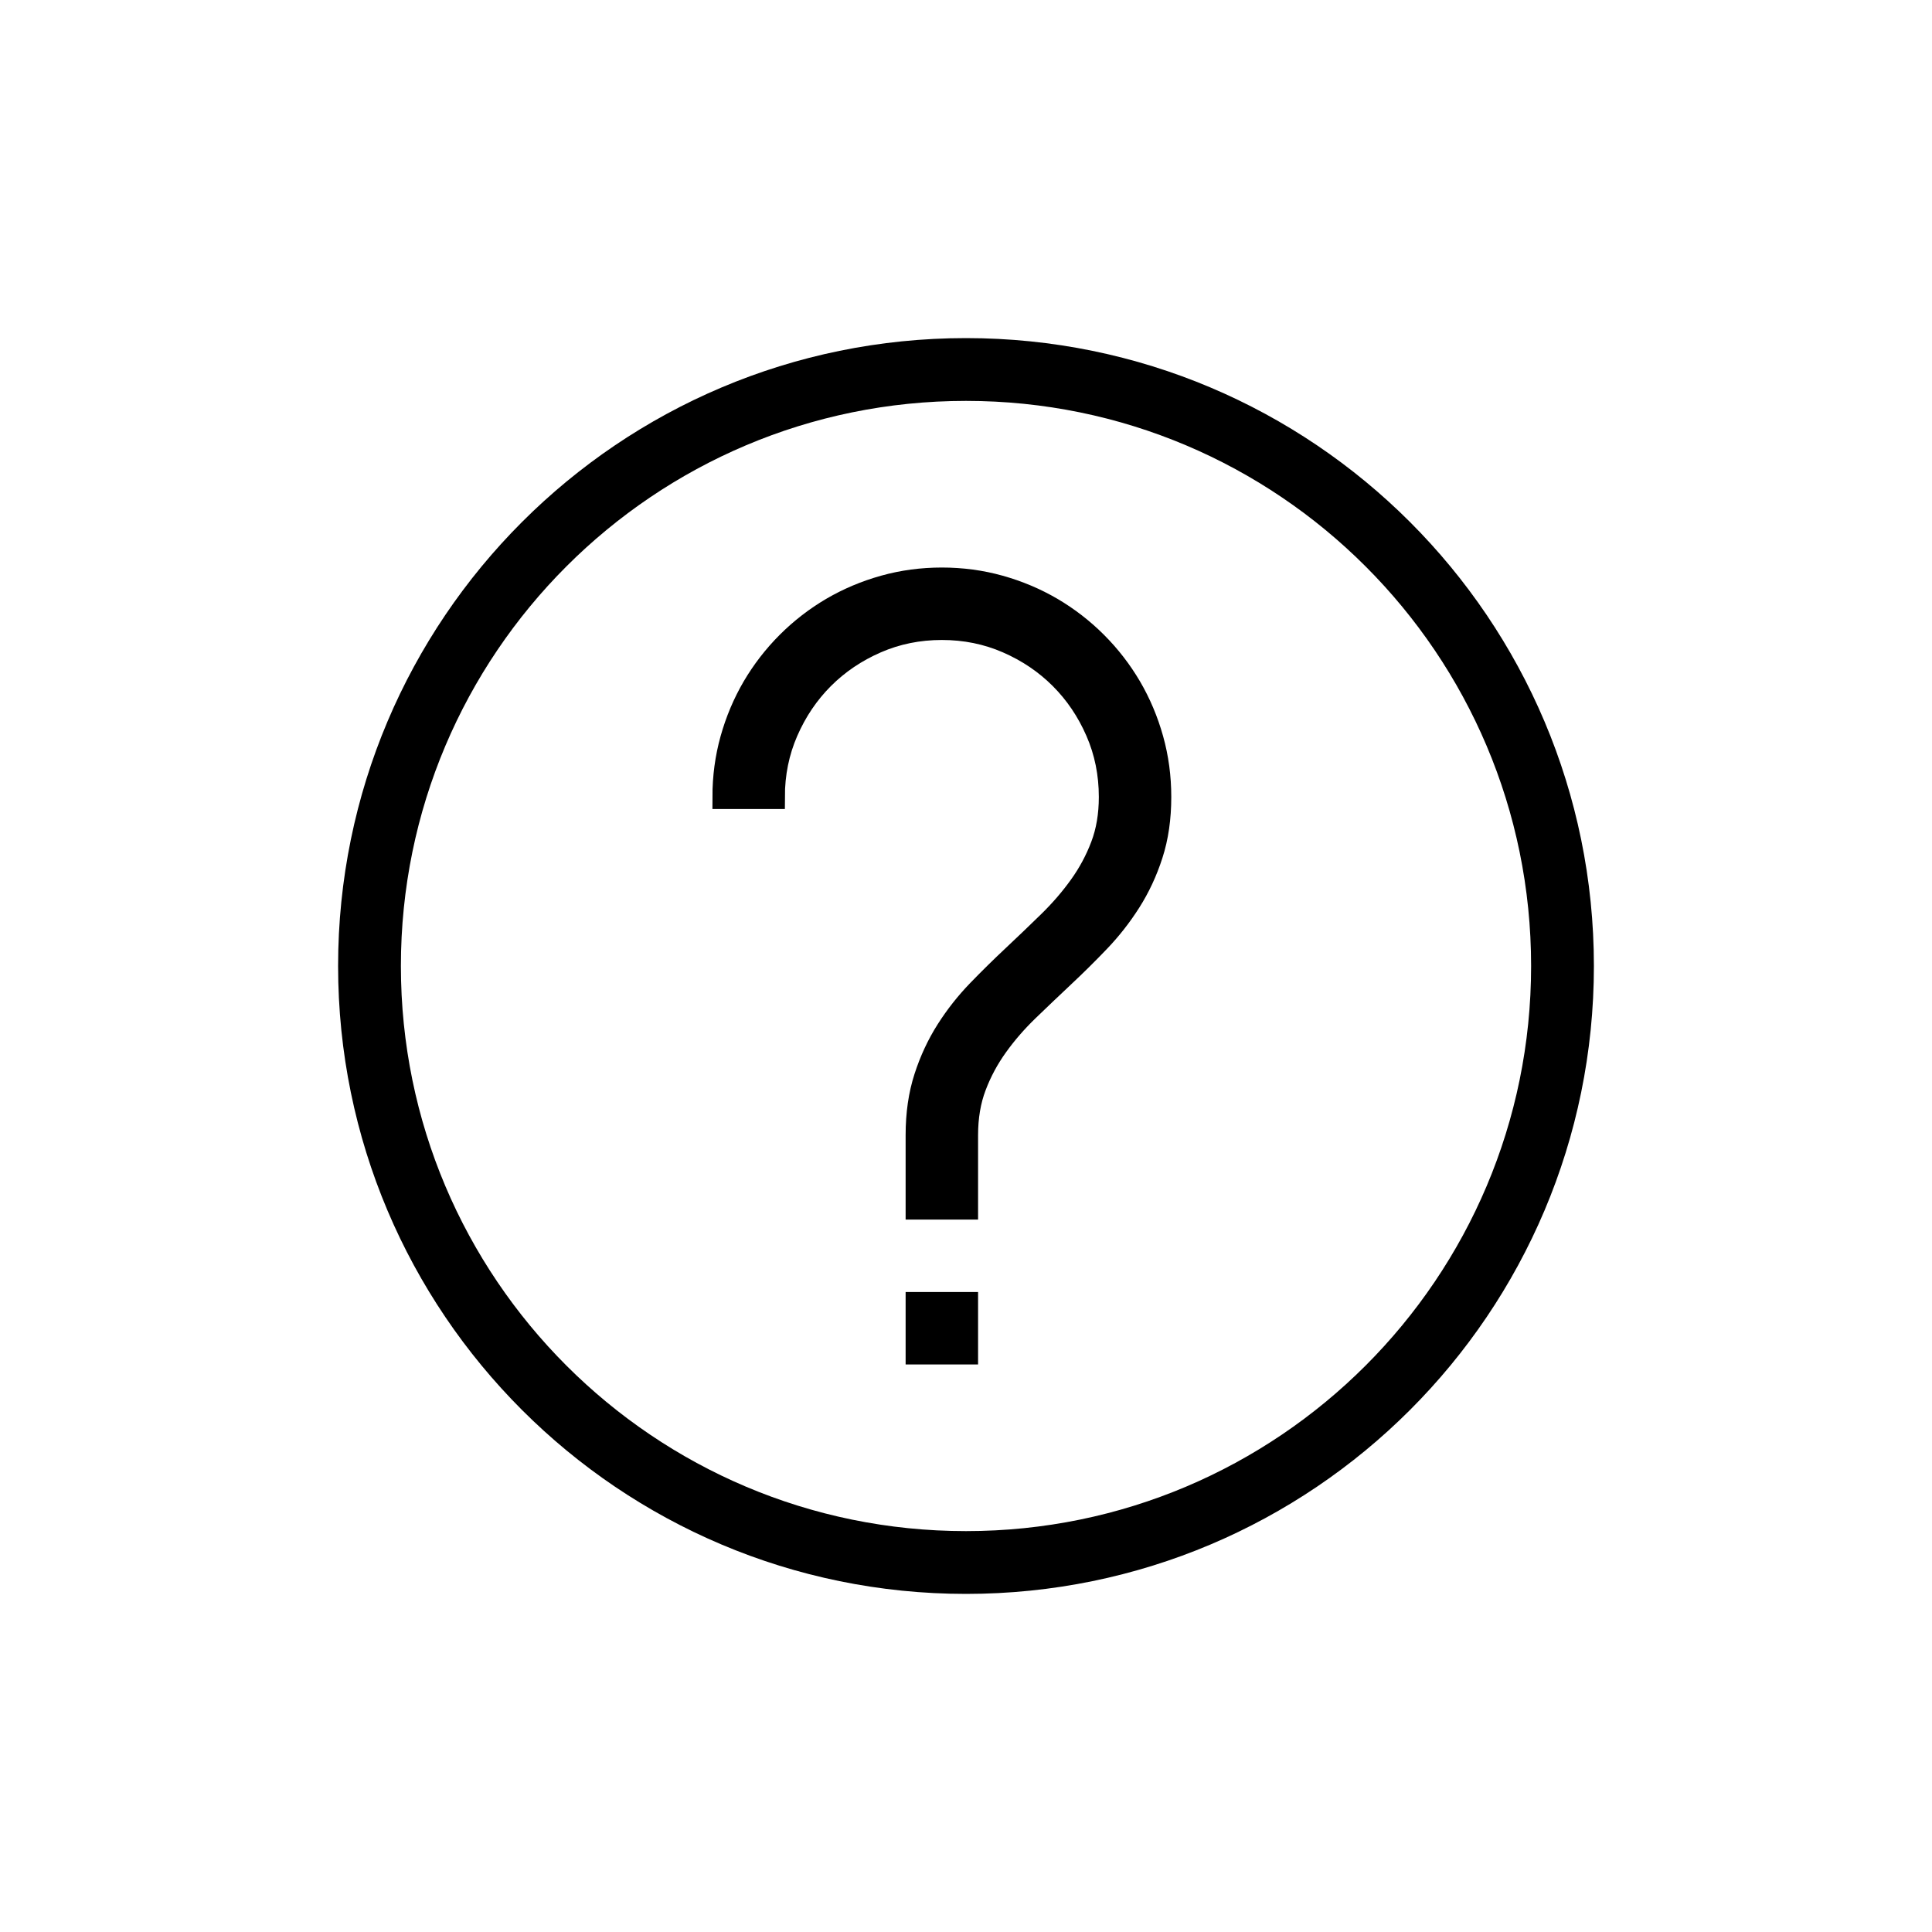
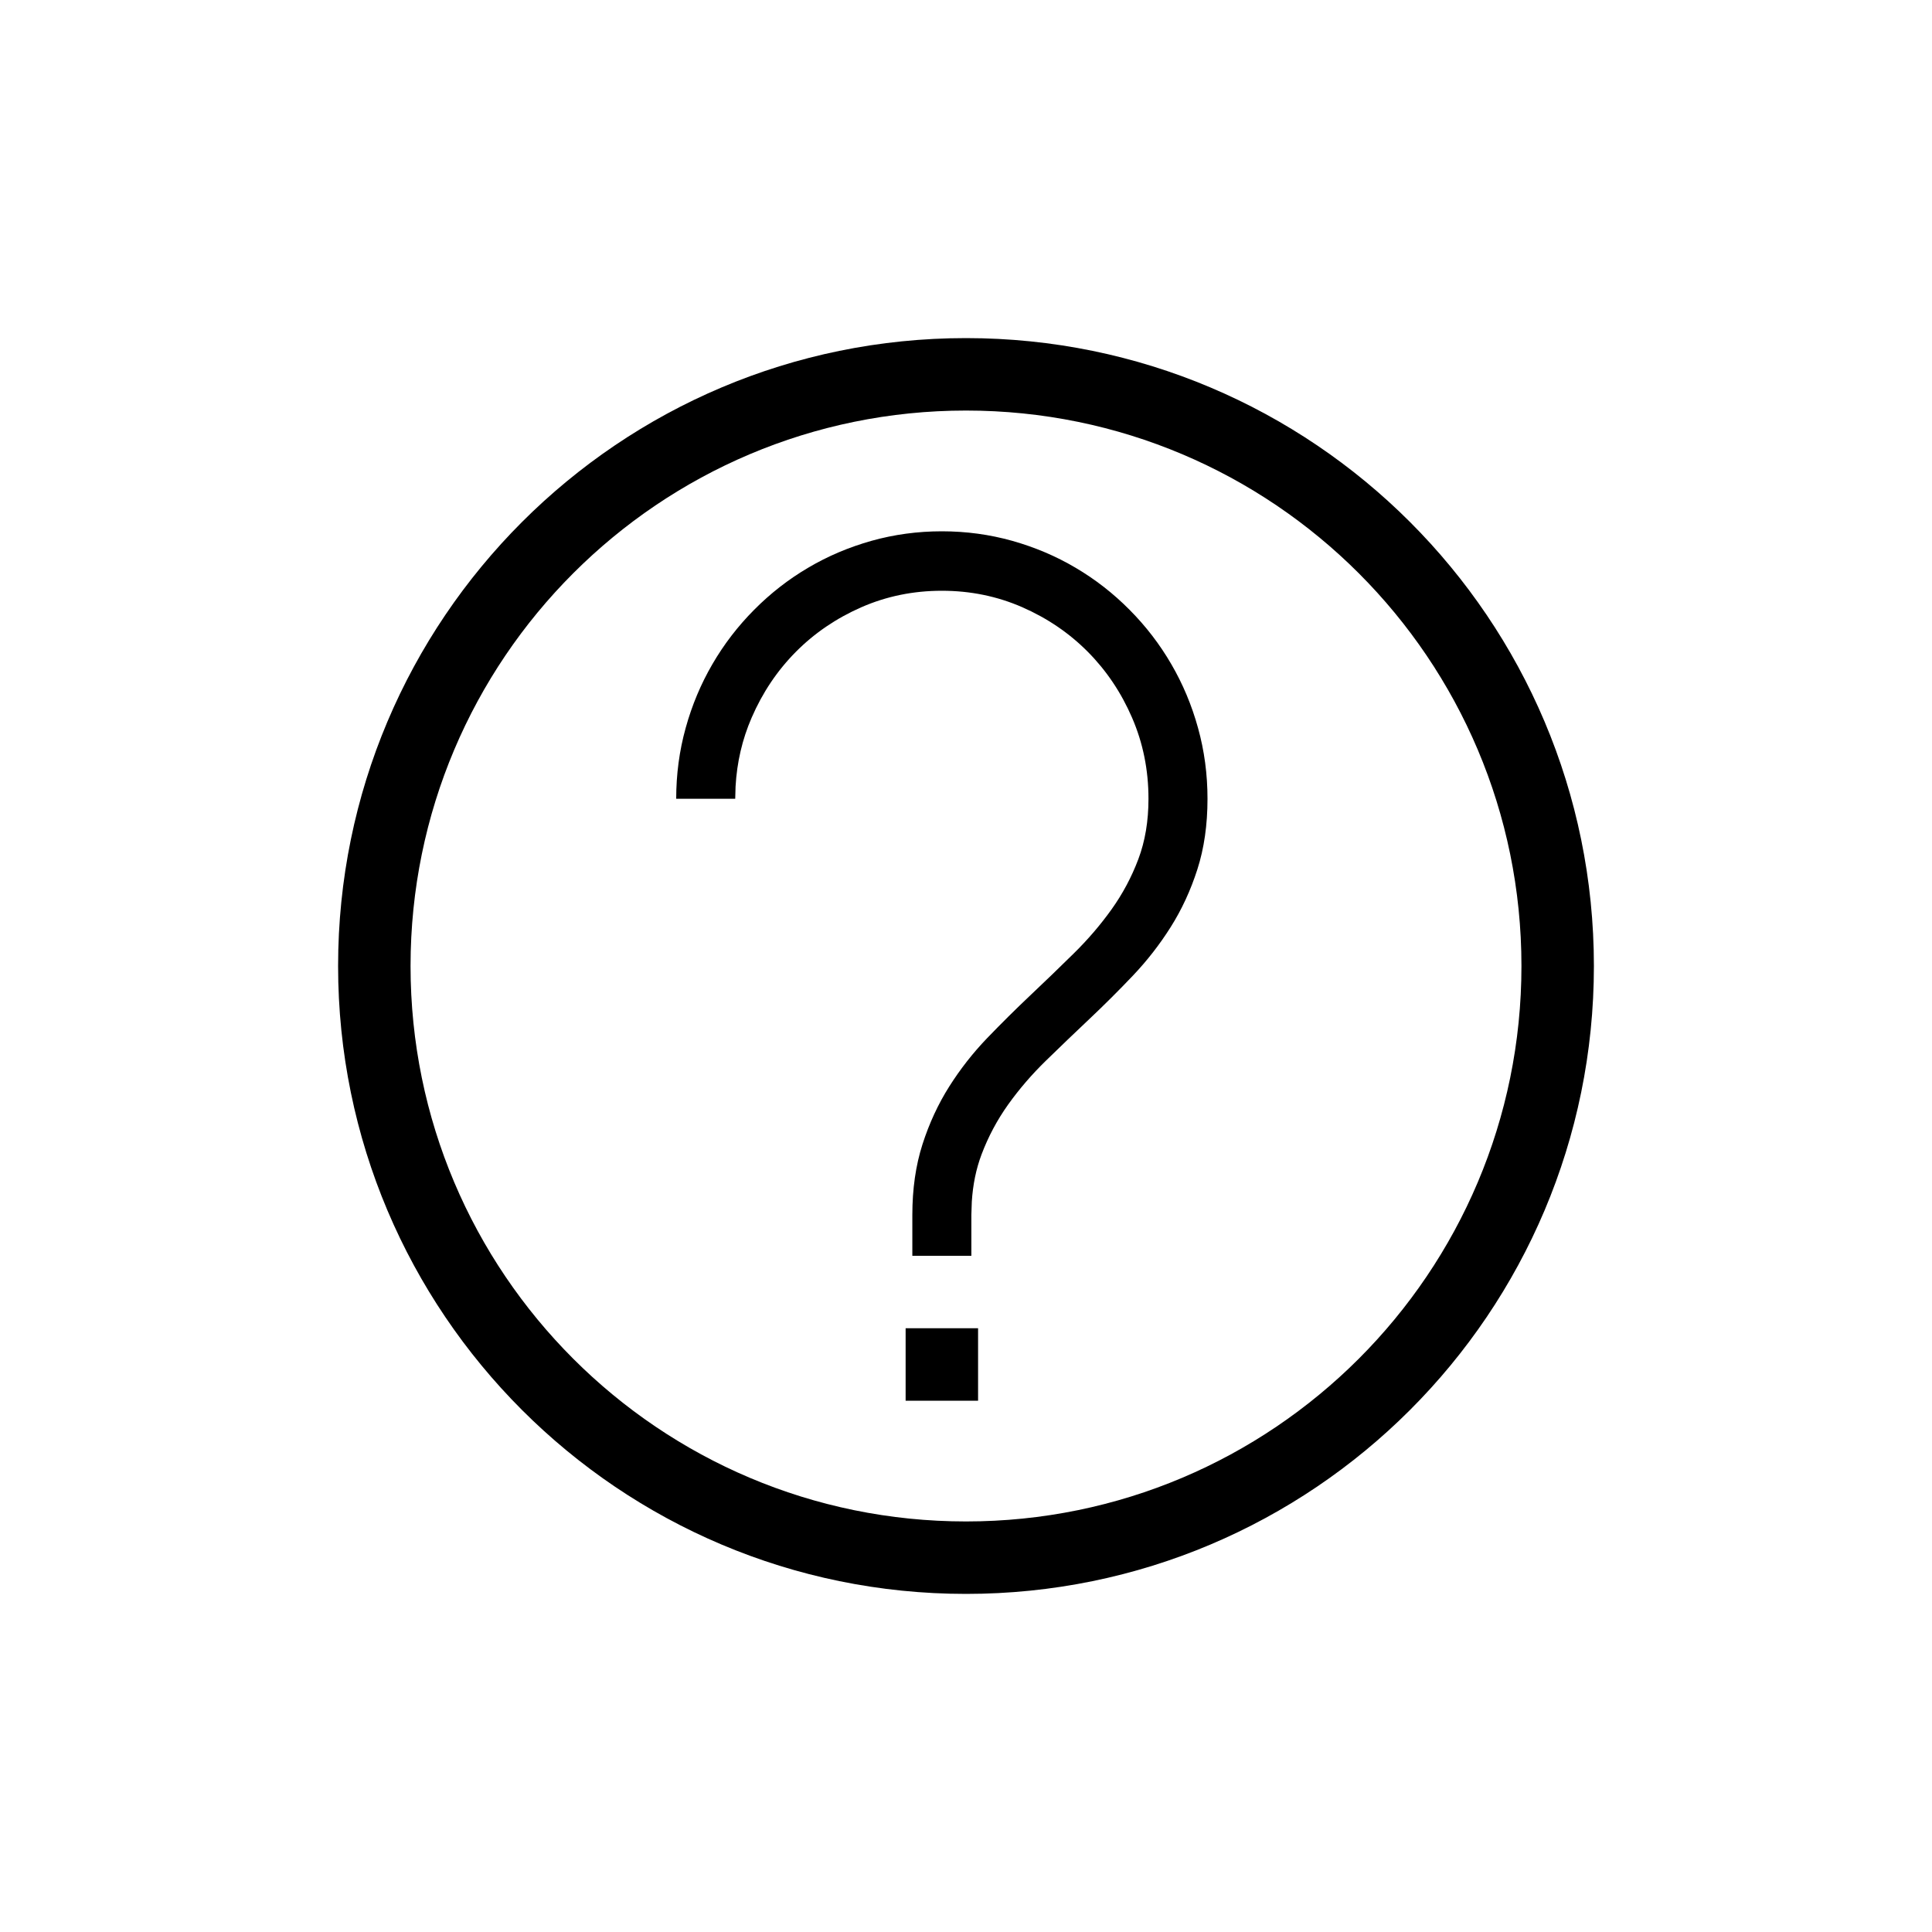
- <svg xmlns="http://www.w3.org/2000/svg" xmlns:xlink="http://www.w3.org/1999/xlink" width="40px" height="40px" viewBox="0 0 40 40" version="1.1">
-   <defs>
-     <path d="M20,25 L20,23.5 C20,23.125 20.057,22.786 20.172,22.484 C20.286,22.182 20.438,21.901 20.625,21.641 C20.812,21.38 21.026,21.134 21.266,20.902 C21.505,20.671 21.75,20.438 22,20.203 C22.25,19.969 22.495,19.727 22.734,19.477 C22.974,19.227 23.188,18.954 23.375,18.66 C23.562,18.366 23.714,18.042 23.828,17.688 C23.943,17.333 24,16.938 24,16.5 C24,16.089 23.947,15.691 23.84,15.309 C23.733,14.926 23.582,14.568 23.387,14.234 C23.191,13.901 22.956,13.596 22.68,13.32 C22.404,13.044 22.099,12.809 21.766,12.613 C21.432,12.418 21.074,12.267 20.691,12.16 C20.309,12.053 19.911,12 19.5,12 C19.089,12 18.691,12.053 18.309,12.16 C17.926,12.267 17.568,12.418 17.234,12.613 C16.901,12.809 16.596,13.044 16.32,13.32 C16.044,13.596 15.809,13.901 15.613,14.234 C15.418,14.568 15.267,14.926 15.16,15.309 C15.053,15.691 15,16.089 15,16.5 L15,16.5 L16,16.5 C16,16.016 16.092,15.561 16.277,15.137 C16.462,14.712 16.712,14.342 17.027,14.027 C17.342,13.712 17.712,13.462 18.137,13.277 C18.561,13.092 19.016,13 19.5,13 C19.984,13 20.439,13.092 20.863,13.277 C21.288,13.462 21.658,13.712 21.973,14.027 C22.288,14.342 22.538,14.712 22.723,15.137 C22.908,15.561 23,16.016 23,16.5 C23,16.875 22.943,17.214 22.828,17.516 C22.714,17.818 22.562,18.099 22.375,18.359 C22.188,18.62 21.974,18.867 21.734,19.102 C21.495,19.336 21.25,19.57 21,19.805 C20.75,20.039 20.505,20.28 20.266,20.527 C20.026,20.775 19.812,21.046 19.625,21.34 C19.438,21.634 19.286,21.958 19.172,22.312 C19.057,22.667 19,23.062 19,23.5 L19,23.5 L19,25 L20,25 Z M20,28 L20,27 L19,27 L19,28 L20,28 Z" id="path-1" />
-   </defs>
+ <svg xmlns="http://www.w3.org/2000/svg" width="40px" height="40px" viewBox="0 0 40 40" version="1.1">
  <g id="Icons/Documentation" stroke="none" stroke-width="1" fill="none" fill-rule="evenodd">
-     <circle id="Oval" stroke="#000000" stroke-width="1.3" cx="20" cy="20" r="12.35" />
-     <g id="" fill-rule="nonzero" fill="#000000">
-       <use xlink:href="#path-1" />
-       <use stroke="#000000" stroke-width="0.5" xlink:href="#path-1" />
-     </g>
+     <path d="M20,7 C27.18,7 33,12.82 33,20 C33,27.18 27.18,33 20,33 C12.82,33 7,27.18 7,20 C7,12.82 12.82,7 20,7 Z M20,8.5 C13.649,8.5 8.5,13.649 8.5,20 C8.5,26.351 13.649,31.5 20,31.5 C26.351,31.5 31.5,26.351 31.5,20 C31.5,13.649 26.351,8.5 20,8.5 Z M20.25,27.5 L20.25,29 L18.75,29 L18.75,27.5 L20.25,27.5 Z M19.5,11 C20.003,11 20.488,11.066 20.956,11.197 C21.424,11.329 21.862,11.514 22.269,11.755 C22.677,11.995 23.049,12.285 23.386,12.625 C23.724,12.965 24.012,13.34 24.25,13.75 C24.489,14.16 24.674,14.601 24.804,15.072 C24.935,15.543 25,16.032 25,16.538 C25,17.077 24.93,17.564 24.79,18 C24.65,18.436 24.465,18.835 24.236,19.197 C24.007,19.559 23.746,19.894 23.453,20.202 C23.16,20.51 22.861,20.808 22.556,21.096 C22.25,21.385 21.951,21.671 21.658,21.957 C21.365,22.242 21.104,22.545 20.875,22.865 C20.646,23.186 20.461,23.532 20.321,23.904 C20.209,24.201 20.142,24.527 20.12,24.882 L20.111,25.154 L20.111,26 L18.889,26 L18.889,25.154 C18.889,24.615 18.959,24.128 19.099,23.692 C19.239,23.256 19.424,22.857 19.653,22.495 C19.882,22.133 20.143,21.8 20.436,21.495 C20.729,21.191 21.028,20.894 21.333,20.606 C21.639,20.317 21.938,20.029 22.231,19.74 C22.524,19.452 22.785,19.147 23.014,18.827 C23.243,18.506 23.428,18.16 23.568,17.788 C23.708,17.417 23.778,17 23.778,16.538 C23.778,15.942 23.665,15.383 23.439,14.861 C23.213,14.338 22.907,13.883 22.522,13.495 C22.137,13.107 21.685,12.8 21.166,12.572 C20.647,12.345 20.092,12.231 19.5,12.231 C18.908,12.231 18.353,12.345 17.834,12.572 C17.315,12.8 16.863,13.107 16.478,13.495 C16.093,13.883 15.787,14.338 15.561,14.861 C15.367,15.308 15.257,15.783 15.229,16.285 L15.222,16.538 L14,16.538 C14,16.032 14.065,15.543 14.196,15.072 C14.326,14.601 14.511,14.16 14.75,13.75 C14.988,13.34 15.276,12.965 15.614,12.625 C15.951,12.285 16.323,11.995 16.731,11.755 C17.138,11.514 17.576,11.329 18.044,11.197 C18.512,11.066 18.997,11 19.5,11 Z" id="Combined-Shape" fill="#000000" />
  </g>
</svg>
